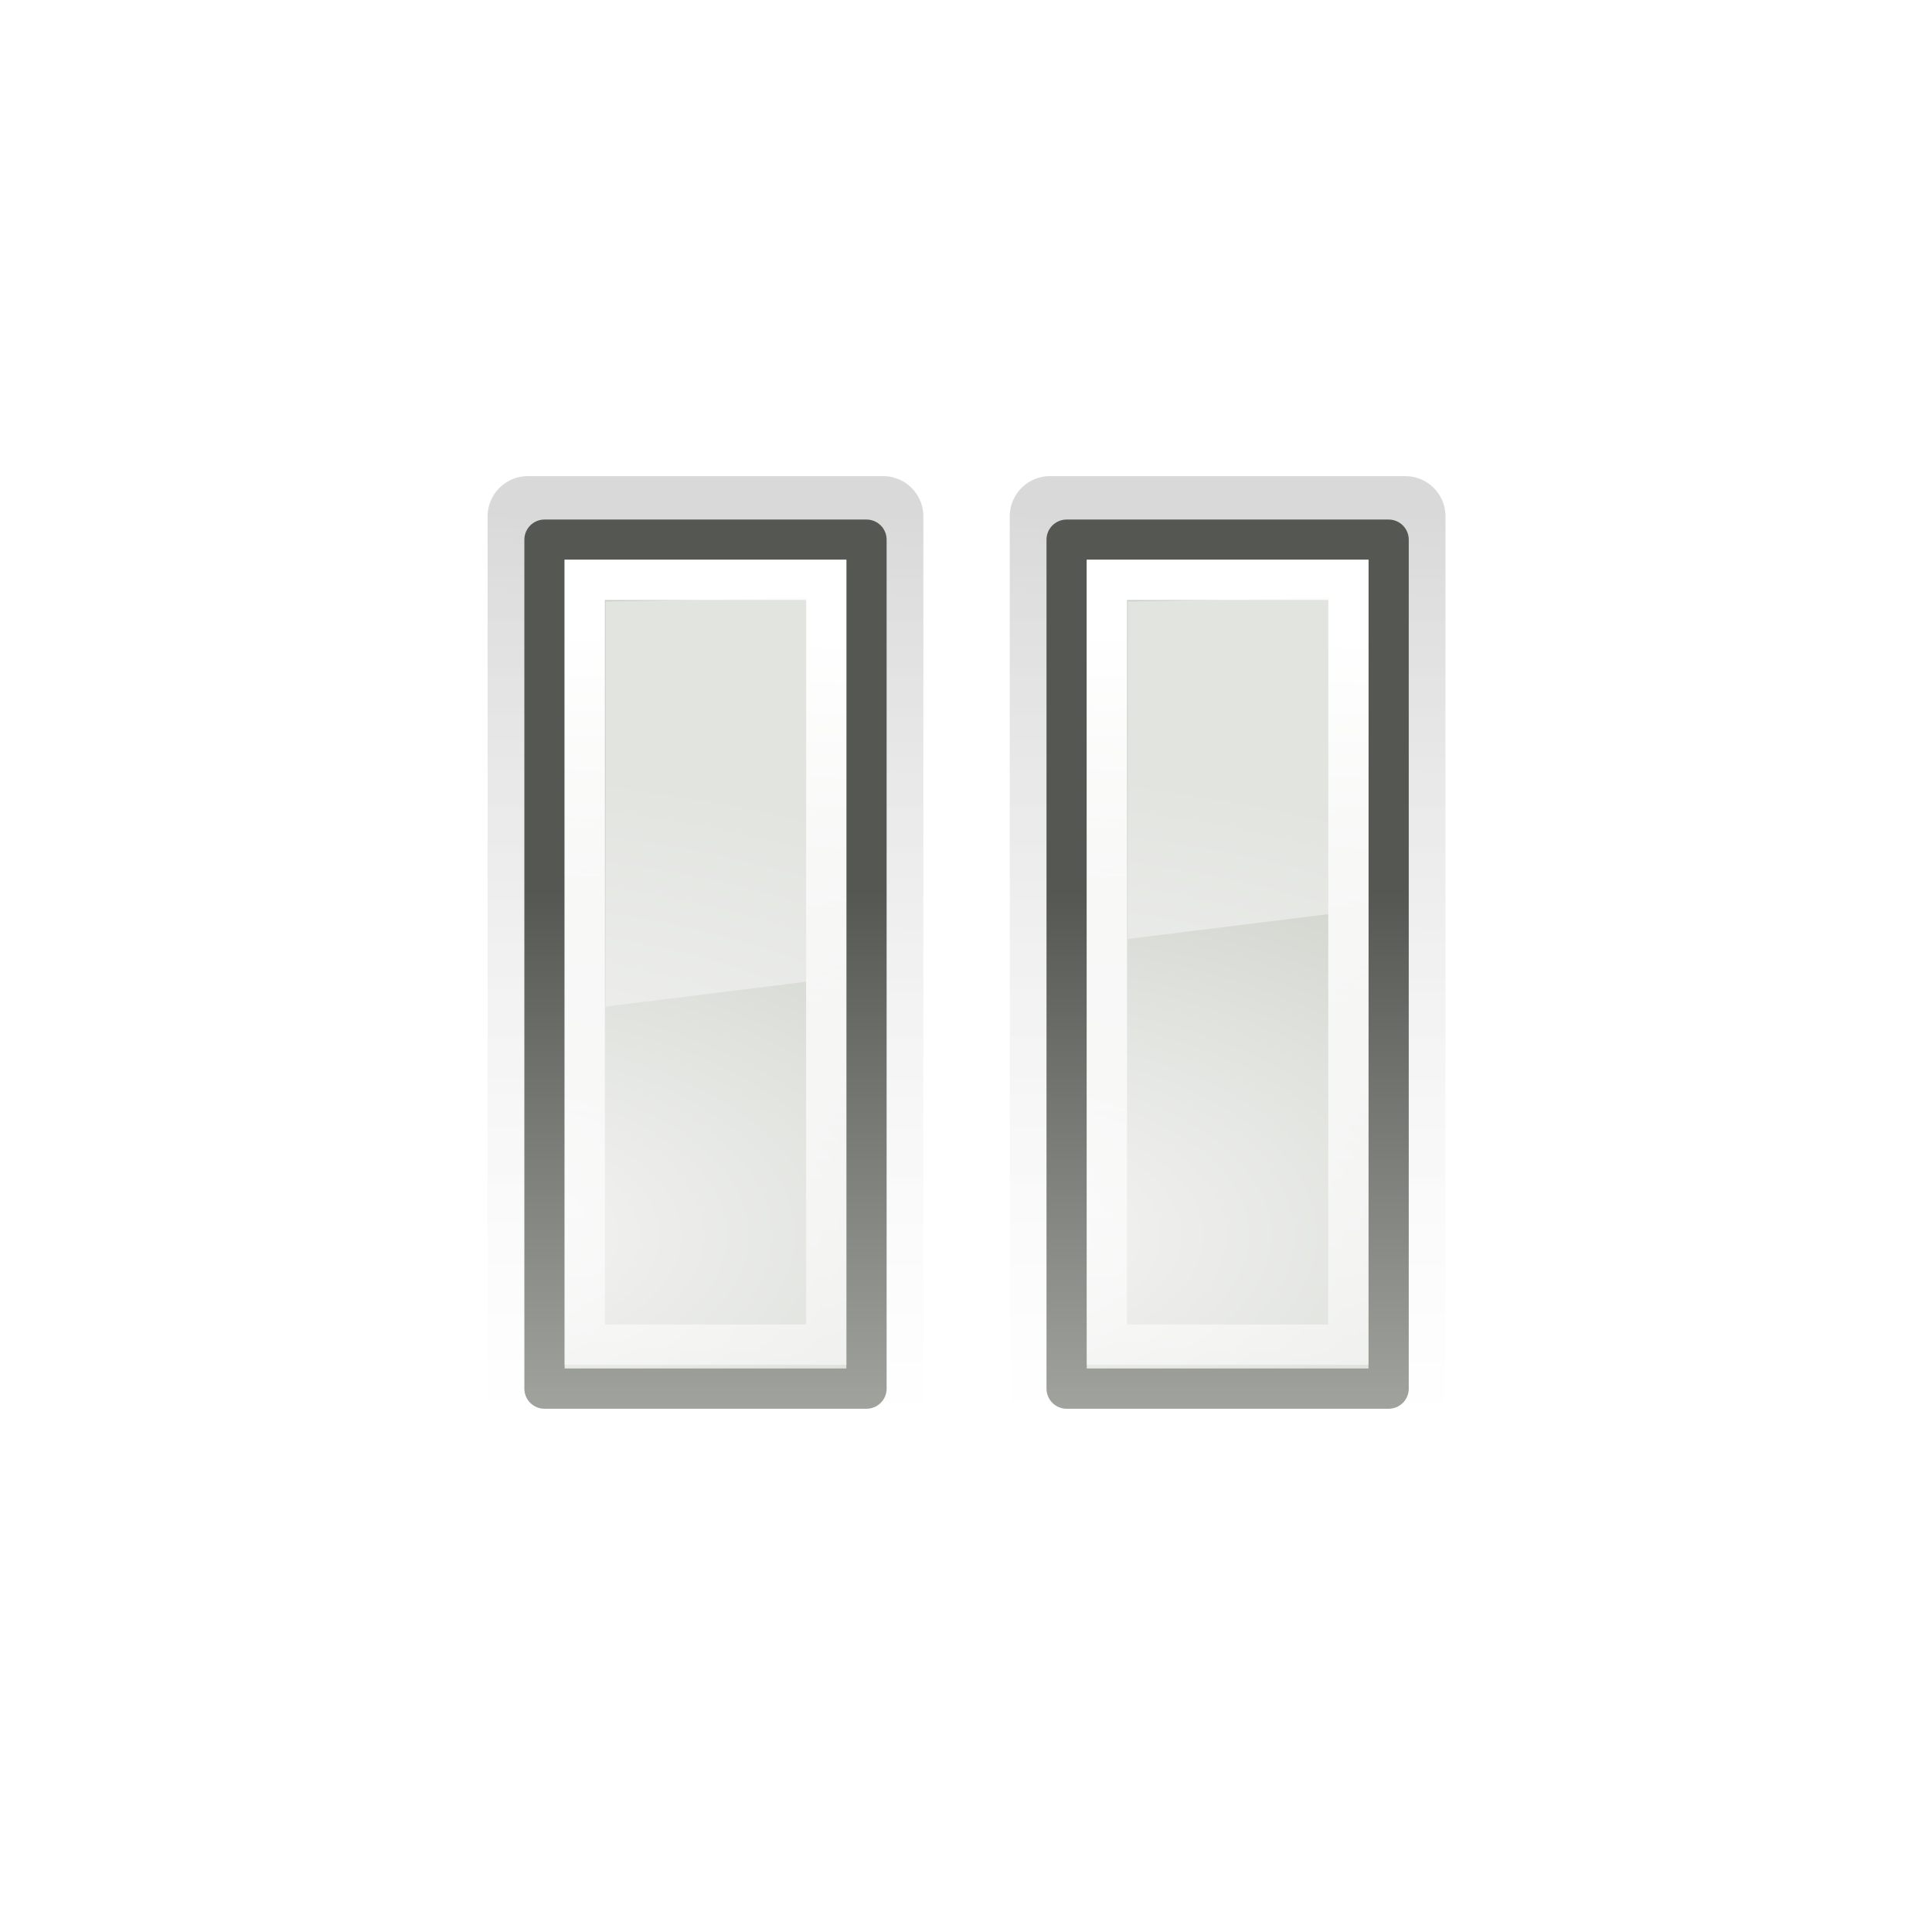
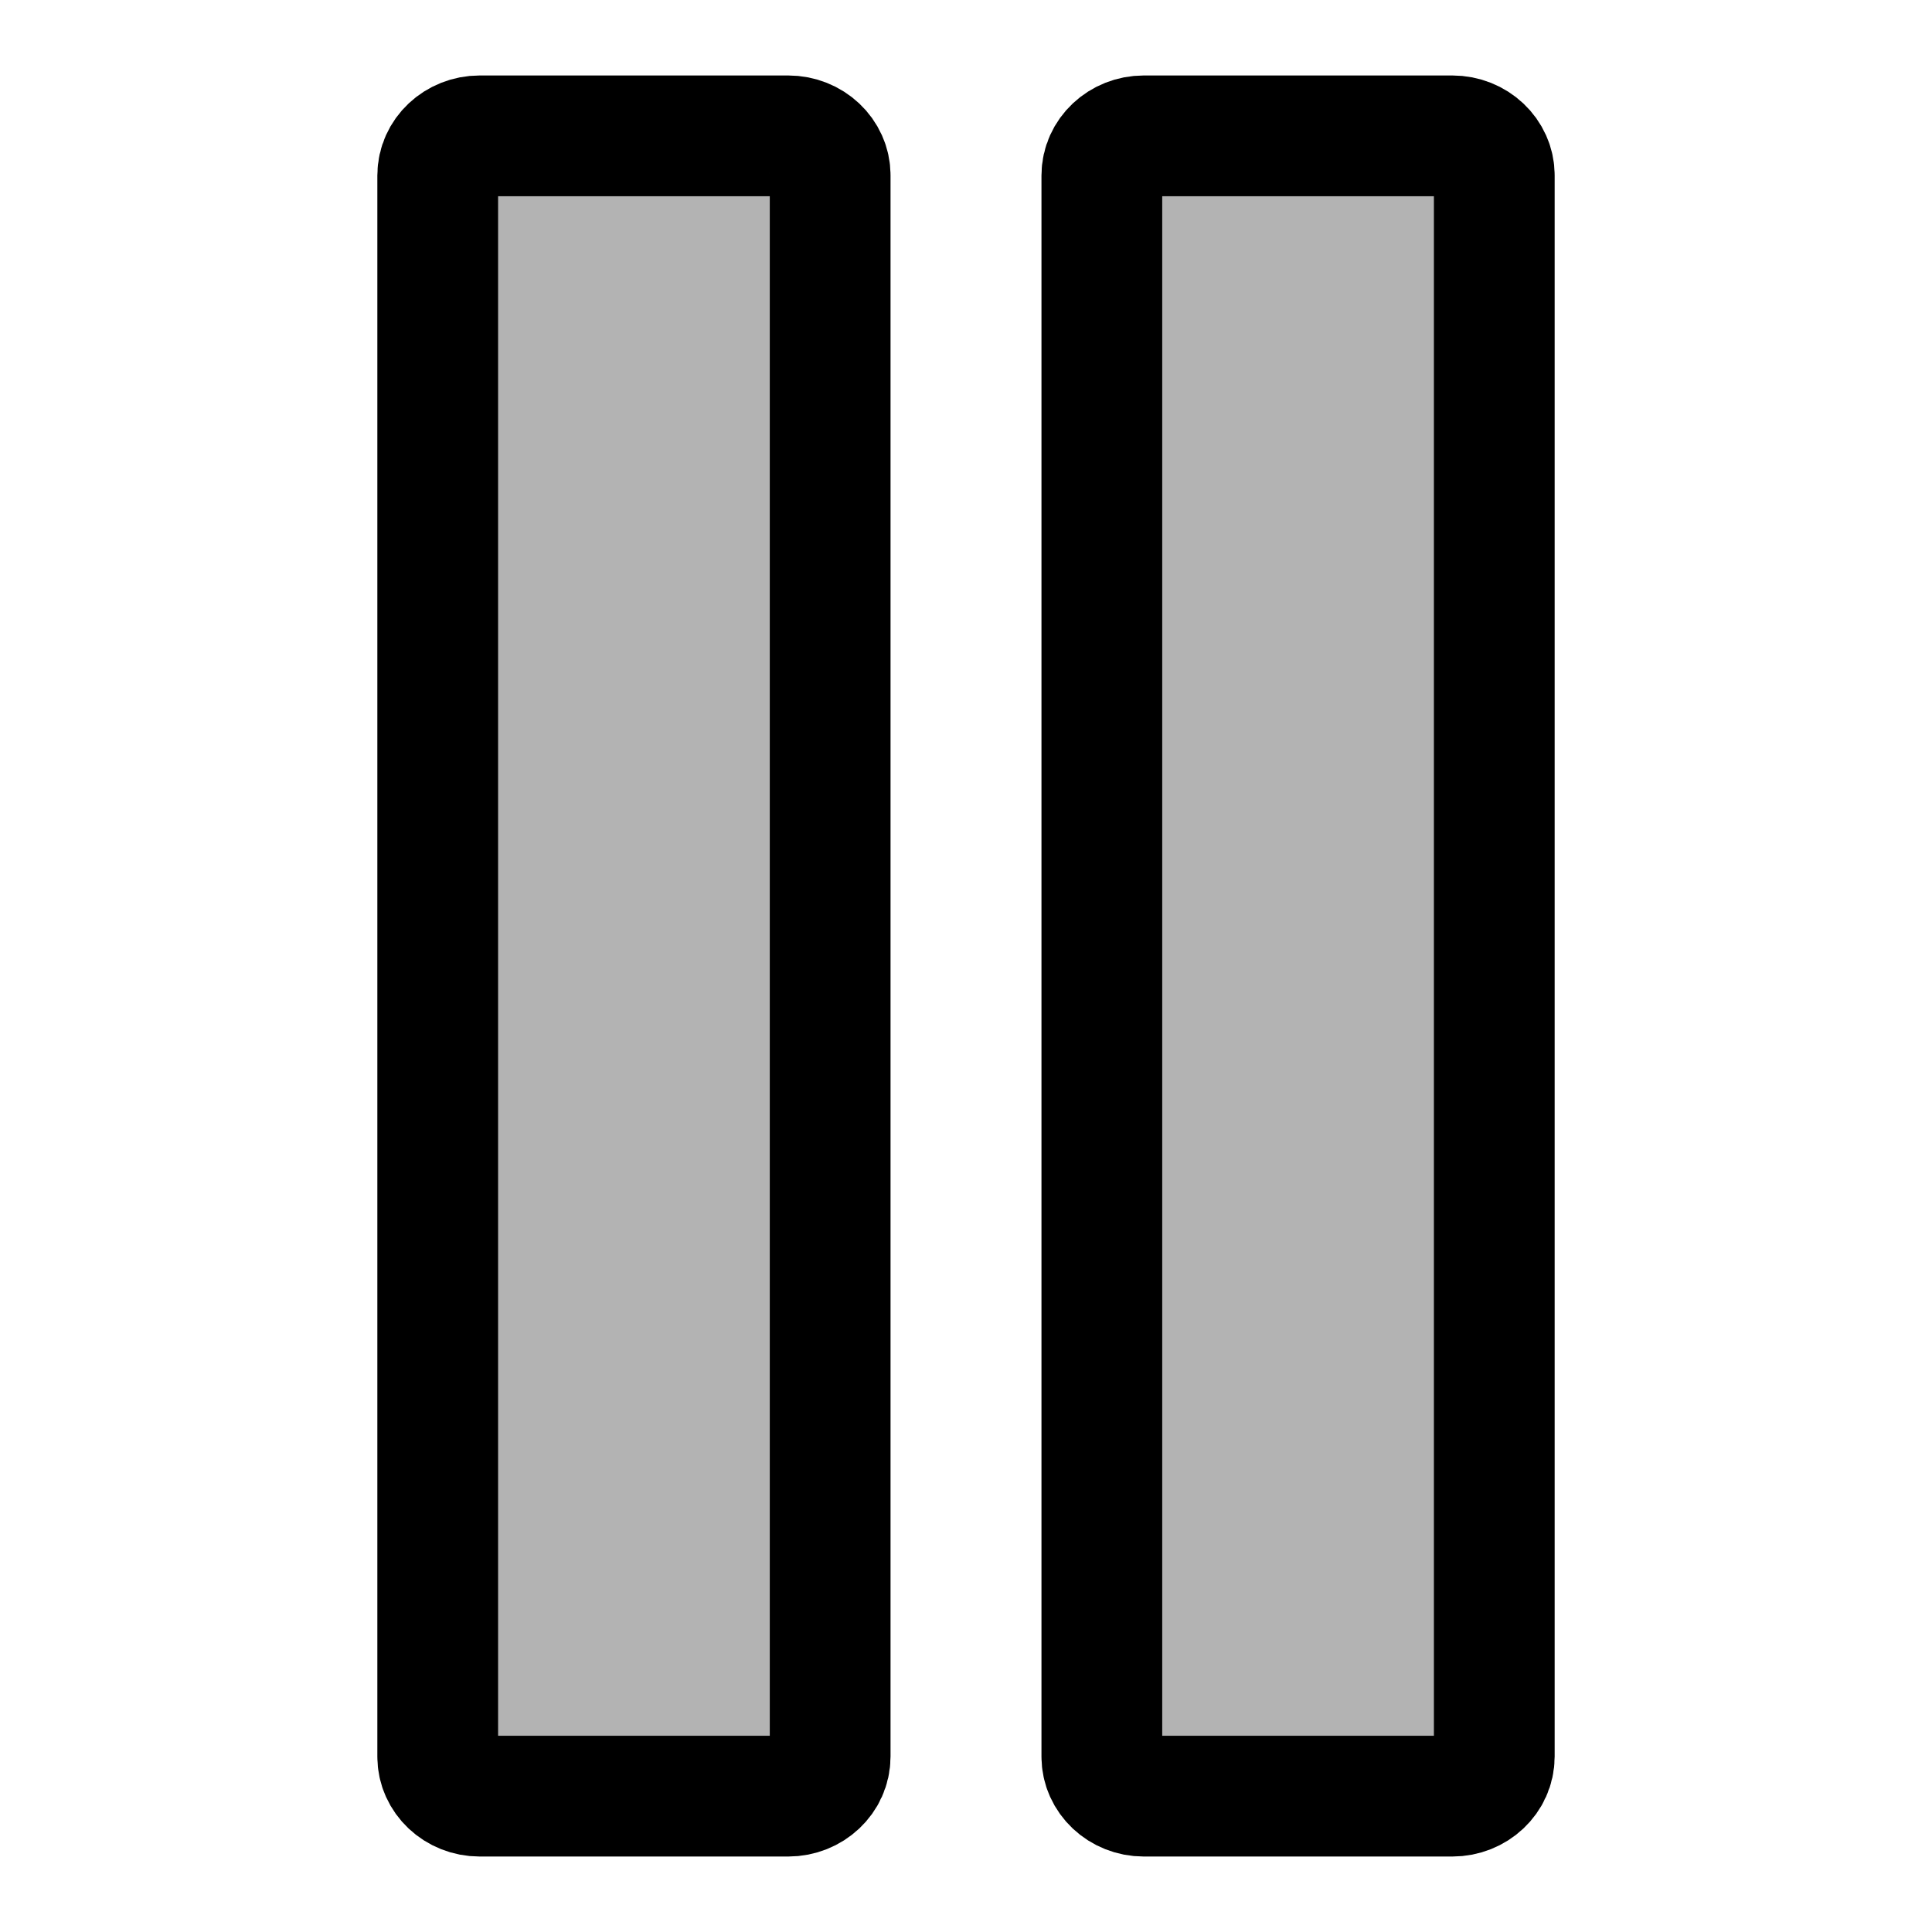
- <svg xmlns="http://www.w3.org/2000/svg" xmlns:xlink="http://www.w3.org/1999/xlink" width="48px" height="48px" id="svg1307">
-   <defs id="defs1309">
-     <linearGradient id="linearGradient2817">
-       <stop style="stop-color:#000000;stop-opacity:1;" offset="0" id="stop2819" />
-       <stop style="stop-color:#ffffff;stop-opacity:0.485;" offset="1" id="stop2821" />
-     </linearGradient>
-     <linearGradient id="linearGradient2584">
-       <stop style="stop-color:#000000;stop-opacity:1;" offset="0" id="stop2586" />
-       <stop style="stop-color:#ffffff;stop-opacity:0;" offset="1" id="stop2588" />
-     </linearGradient>
-     <linearGradient id="linearGradient2697">
-       <stop id="stop2699" offset="0" style="stop-color:#babdb6" />
-       <stop id="stop2701" offset="1" style="stop-color:#555753" />
-     </linearGradient>
-     <linearGradient id="linearGradient2679">
-       <stop id="stop2681" offset="0" style="stop-color:#f7f7f7;stop-opacity:1" />
-       <stop id="stop2683" offset="1" style="stop-color:#ccd0c7;stop-opacity:1" />
-     </linearGradient>
-     <linearGradient id="linearGradient3081">
-       <stop style="stop-color:#ffffff;stop-opacity:1;" offset="0" id="stop3083" />
-       <stop style="stop-color:#ffffff;stop-opacity:0;" offset="1" id="stop3085" />
-     </linearGradient>
-     <linearGradient id="linearGradient8662">
-       <stop style="stop-color:#000000;stop-opacity:1;" offset="0" id="stop8664" />
-       <stop style="stop-color:#000000;stop-opacity:0;" offset="1" id="stop8666" />
-     </linearGradient>
-     <radialGradient xlink:href="#linearGradient2679" id="radialGradient2112" gradientUnits="userSpaceOnUse" gradientTransform="matrix(3.562309e-6,-1.07205,1.992104,-1.250658e-6,-42.61165,283.7891)" cx="169.772" cy="100.201" fx="169.772" fy="100.201" r="11" />
-     <linearGradient xlink:href="#linearGradient2697" id="linearGradient2122" gradientUnits="userSpaceOnUse" gradientTransform="translate(-12,0)" x1="169" y1="110.338" x2="169" y2="93.205" />
-     <linearGradient xlink:href="#linearGradient3081" id="linearGradient2124" gradientUnits="userSpaceOnUse" gradientTransform="translate(133,70.99999)" x1="15.09" y1="15.292" x2="14" y2="52.511" />
-     <radialGradient xlink:href="#linearGradient8662" id="radialGradient2137" gradientUnits="userSpaceOnUse" gradientTransform="matrix(1,0,0,0.536723,4.473733e-13,16.87306)" cx="24.837" cy="36.421" fx="24.837" fy="36.421" r="15.645" />
-     <radialGradient xlink:href="#linearGradient8662" id="radialGradient2139" gradientUnits="userSpaceOnUse" gradientTransform="matrix(1,0,0,0.536723,-1.416456e-12,16.87306)" cx="24.837" cy="36.421" fx="24.837" fy="36.421" r="15.645" />
-     <radialGradient xlink:href="#linearGradient8662" id="radialGradient2725" gradientUnits="userSpaceOnUse" gradientTransform="matrix(1,0,0,0.536723,4.526469e-13,16.87306)" cx="24.837" cy="36.421" fx="24.837" fy="36.421" r="15.645" />
-     <radialGradient xlink:href="#linearGradient8662" id="radialGradient2727" gradientUnits="userSpaceOnUse" gradientTransform="matrix(1,0,0,0.536723,-1.432388e-12,16.87306)" cx="24.837" cy="36.421" fx="24.837" fy="36.421" r="15.645" />
-     <radialGradient xlink:href="#linearGradient2679" id="radialGradient2729" gradientUnits="userSpaceOnUse" gradientTransform="matrix(3.562309e-6,-1.07205,1.992104,-1.250658e-6,-42.61165,283.7891)" cx="169.772" cy="100.201" fx="169.772" fy="100.201" r="11" />
-     <linearGradient xlink:href="#linearGradient2697" id="linearGradient2731" gradientUnits="userSpaceOnUse" gradientTransform="translate(-12,0)" x1="169" y1="110.338" x2="169" y2="93.205" />
-     <linearGradient xlink:href="#linearGradient3081" id="linearGradient2733" gradientUnits="userSpaceOnUse" gradientTransform="translate(133,70.99999)" x1="15.09" y1="15.292" x2="14" y2="52.511" />
-     <radialGradient xlink:href="#linearGradient8662" id="radialGradient2745" gradientUnits="userSpaceOnUse" gradientTransform="matrix(1,0,0,0.536723,4.579205e-13,16.87306)" cx="24.837" cy="36.421" fx="24.837" fy="36.421" r="15.645" />
-     <radialGradient xlink:href="#linearGradient8662" id="radialGradient2747" gradientUnits="userSpaceOnUse" gradientTransform="matrix(1,0,0,0.536723,-1.44832e-12,16.87306)" cx="24.837" cy="36.421" fx="24.837" fy="36.421" r="15.645" />
-     <radialGradient xlink:href="#linearGradient2679" id="radialGradient2749" gradientUnits="userSpaceOnUse" gradientTransform="matrix(3.562309e-6,-1.07205,1.992104,-1.250658e-6,-42.61165,283.7891)" cx="169.772" cy="100.201" fx="169.772" fy="100.201" r="11" />
-     <linearGradient xlink:href="#linearGradient2697" id="linearGradient2751" gradientUnits="userSpaceOnUse" gradientTransform="translate(-12,0)" x1="169" y1="110.338" x2="169" y2="93.205" />
-     <linearGradient xlink:href="#linearGradient3081" id="linearGradient2753" gradientUnits="userSpaceOnUse" gradientTransform="translate(133,70.99999)" x1="15.09" y1="15.292" x2="14" y2="52.511" />
-     <radialGradient xlink:href="#linearGradient2679" id="radialGradient2791" gradientUnits="userSpaceOnUse" gradientTransform="matrix(3.562309e-6,-1.07205,1.992104,-1.250658e-6,-42.61165,283.7891)" cx="169.772" cy="100.201" fx="169.772" fy="100.201" r="11" />
-     <linearGradient xlink:href="#linearGradient2697" id="linearGradient2793" gradientUnits="userSpaceOnUse" gradientTransform="translate(-12,0)" x1="169" y1="110.338" x2="169" y2="93.205" />
-     <linearGradient xlink:href="#linearGradient2697" id="linearGradient2795" gradientUnits="userSpaceOnUse" gradientTransform="translate(-12,0)" x1="169" y1="110.338" x2="169" y2="93.205" />
-     <linearGradient xlink:href="#linearGradient3081" id="linearGradient2797" gradientUnits="userSpaceOnUse" gradientTransform="translate(133,70.99999)" x1="15.09" y1="15.292" x2="14" y2="52.511" />
-     <linearGradient xlink:href="#linearGradient3081" id="linearGradient2800" gradientUnits="userSpaceOnUse" gradientTransform="translate(-4e-4,-9.426e-2)" x1="15.09" y1="15.292" x2="14" y2="52.511" />
-     <linearGradient xlink:href="#linearGradient2697" id="linearGradient2803" gradientUnits="userSpaceOnUse" gradientTransform="matrix(1,0,0,1.004384,-145.0004,-71.4625)" x1="169" y1="110.338" x2="169" y2="93.205" />
-     <linearGradient xlink:href="#linearGradient2697" id="linearGradient2806" gradientUnits="userSpaceOnUse" gradientTransform="translate(-145.0004,-97.0943)" x1="169" y1="110.338" x2="169" y2="93.205" />
-     <radialGradient xlink:href="#linearGradient2679" id="radialGradient2809" gradientUnits="userSpaceOnUse" gradientTransform="matrix(3.562309e-6,-1.07205,1.992104,-1.250658e-6,-175.6121,212.6949)" cx="169.772" cy="100.201" fx="169.772" fy="100.201" r="11" />
-     <linearGradient xlink:href="#linearGradient2817" id="linearGradient2823" gradientUnits="userSpaceOnUse" gradientTransform="matrix(1.103262,0,0,1.054917,-163.1228,-76.31138)" x1="174.834" y1="84.263" x2="174.745" y2="105.491" />
-     <linearGradient xlink:href="#linearGradient3081" id="linearGradient2825" gradientUnits="userSpaceOnUse" gradientTransform="translate(-4e-4,-26.09426)" x1="15.09" y1="15.292" x2="14" y2="52.511" />
-     <radialGradient xlink:href="#linearGradient2679" id="radialGradient2831" gradientUnits="userSpaceOnUse" gradientTransform="matrix(3.562309e-6,-1.07205,1.992104,-1.250658e-6,-175.6121,186.6949)" cx="169.772" cy="100.201" fx="169.772" fy="100.201" r="11" />
-     <linearGradient xlink:href="#linearGradient2817" id="linearGradient2858" gradientUnits="userSpaceOnUse" gradientTransform="matrix(1.103262,0,0,1.054917,-163.1228,-76.31138)" x1="174.834" y1="84.263" x2="174.745" y2="105.491" />
-     <radialGradient xlink:href="#linearGradient2679" id="radialGradient2860" gradientUnits="userSpaceOnUse" gradientTransform="matrix(3.562309e-6,-1.07205,1.992104,-1.250658e-6,-175.6121,212.6949)" cx="169.772" cy="100.201" fx="169.772" fy="100.201" r="11" />
-     <linearGradient xlink:href="#linearGradient2697" id="linearGradient2862" gradientUnits="userSpaceOnUse" gradientTransform="matrix(1,0,0,1.004384,-145.0004,-71.4625)" x1="169" y1="110.338" x2="169" y2="93.205" />
-     <linearGradient xlink:href="#linearGradient3081" id="linearGradient2864" gradientUnits="userSpaceOnUse" gradientTransform="translate(-4e-4,-9.426e-2)" x1="15.09" y1="15.292" x2="14" y2="52.511" />
-   </defs>
-   <g id="layer1" style="display:inline">
-     <g id="g2837">
-       <path id="path2815" d="M 26.087,12.829 L 26.087,34.982 L 34.913,34.982 L 34.913,12.829 L 26.087,12.829 z " style="opacity:0.15;color:#000000;fill:none;fill-opacity:1;fill-rule:evenodd;stroke:url(#linearGradient2823);stroke-width:2;stroke-linecap:square;stroke-linejoin:round;marker:none;marker-start:none;marker-mid:none;marker-end:none;stroke-miterlimit:4;stroke-dasharray:none;stroke-dashoffset:0;stroke-opacity:1;visibility:visible;display:inline;overflow:visible" />
-       <path id="path2827" d="M 26.5,13.406 L 26.5,34.406 L 34.5,34.406 L 34.5,13.406 L 26.5,13.406 z " style="color:#000000;fill:url(#radialGradient2809);fill-opacity:1;fill-rule:evenodd;stroke:none;stroke-width:1;stroke-linecap:square;stroke-linejoin:miter;marker:none;marker-start:none;marker-mid:none;marker-end:none;stroke-miterlimit:4;stroke-dasharray:none;stroke-dashoffset:0;stroke-opacity:1;visibility:visible;display:inline;overflow:visible" />
-       <path style="color:#000000;fill:none;fill-opacity:1;fill-rule:evenodd;stroke:url(#linearGradient2803);stroke-width:1;stroke-linecap:square;stroke-linejoin:round;marker:none;marker-start:none;marker-mid:none;marker-end:none;stroke-miterlimit:4;stroke-dasharray:none;stroke-dashoffset:0;stroke-opacity:1;visibility:visible;display:inline;overflow:visible" d="M 26.5,13.408 L 26.5,34.5 L 34.5,34.5 L 34.5,13.408 L 26.5,13.408 z " id="path2762" />
-       <path id="path2811" d="M 27.5,14.406 L 27.5,33.406 L 33.5,33.406 L 33.5,14.406 L 27.5,14.406 z " style="color:#000000;fill:none;fill-opacity:1;fill-rule:evenodd;stroke:url(#linearGradient2800);stroke-width:1;stroke-linecap:square;stroke-linejoin:miter;marker:none;marker-start:none;marker-mid:none;marker-end:none;stroke-miterlimit:4;stroke-dasharray:none;stroke-dashoffset:0;stroke-opacity:1;visibility:visible;display:inline;overflow:visible" />
-       <path id="path2479" d="M 28.019,14.943 L 28.019,23.328 L 33.013,22.71 L 33.013,14.854 L 28.019,14.943 z " style="opacity:0.5;color:#000000;fill:#f7f7f7;fill-opacity:1;fill-rule:nonzero;stroke:none;stroke-width:2;stroke-linecap:round;stroke-linejoin:round;marker:none;marker-start:none;marker-mid:none;marker-end:none;stroke-miterlimit:10;stroke-dasharray:none;stroke-dashoffset:0;stroke-opacity:1;visibility:visible;display:block;overflow:visible" />
-     </g>
-     <g id="use2844" transform="translate(-12.97229,0)">
-       <path style="opacity:0.15;color:#000000;fill:none;fill-opacity:1;fill-rule:evenodd;stroke:url(#linearGradient2858);stroke-width:2;stroke-linecap:square;stroke-linejoin:round;marker:none;marker-start:none;marker-mid:none;marker-end:none;stroke-miterlimit:4;stroke-dasharray:none;stroke-dashoffset:0;stroke-opacity:1;visibility:visible;display:inline;overflow:visible" d="M 26.087,12.829 L 26.087,34.982 L 34.913,34.982 L 34.913,12.829 L 26.087,12.829 z " id="path2848" />
-       <path style="color:#000000;fill:url(#radialGradient2860);fill-opacity:1;fill-rule:evenodd;stroke:none;stroke-width:1;stroke-linecap:square;stroke-linejoin:miter;marker:none;marker-start:none;marker-mid:none;marker-end:none;stroke-miterlimit:4;stroke-dasharray:none;stroke-dashoffset:0;stroke-opacity:1;visibility:visible;display:inline;overflow:visible" d="M 26.5,13.406 L 26.5,34.406 L 34.5,34.406 L 34.5,13.406 L 26.5,13.406 z " id="path2850" />
-       <path id="path2852" d="M 26.5,13.408 L 26.5,34.5 L 34.5,34.5 L 34.5,13.408 L 26.5,13.408 z " style="color:#000000;fill:none;fill-opacity:1;fill-rule:evenodd;stroke:url(#linearGradient2862);stroke-width:1;stroke-linecap:square;stroke-linejoin:round;marker:none;marker-start:none;marker-mid:none;marker-end:none;stroke-miterlimit:4;stroke-dasharray:none;stroke-dashoffset:0;stroke-opacity:1;visibility:visible;display:inline;overflow:visible" />
-       <path style="color:#000000;fill:none;fill-opacity:1;fill-rule:evenodd;stroke:url(#linearGradient2864);stroke-width:1;stroke-linecap:square;stroke-linejoin:miter;marker:none;marker-start:none;marker-mid:none;marker-end:none;stroke-miterlimit:4;stroke-dasharray:none;stroke-dashoffset:0;stroke-opacity:1;visibility:visible;display:inline;overflow:visible" d="M 27.5,14.406 L 27.5,33.406 L 33.5,33.406 L 33.5,14.406 L 27.5,14.406 z " id="path2854" />
-       <path style="opacity:0.5;color:#000000;fill:#f7f7f7;fill-opacity:1;fill-rule:nonzero;stroke:none;stroke-width:2;stroke-linecap:round;stroke-linejoin:round;marker:none;marker-start:none;marker-mid:none;marker-end:none;stroke-miterlimit:10;stroke-dasharray:none;stroke-dashoffset:0;stroke-opacity:1;visibility:visible;display:block;overflow:visible" d="M 28.019,14.943 L 28.019,25.008 L 33.013,24.389 L 33.013,14.854 L 28.019,14.943 z " id="path2856" />
-     </g>
+ <svg xmlns="http://www.w3.org/2000/svg" width="128px" height="128px" viewBox="0 0 128 128" version="1.1" id="SVGRoot">
+   <defs id="defs1546" />
+   <g id="layer1">
+     <rect style="opacity:1;fill:#b3b3b3;fill-opacity:1;stroke:#000000;stroke-width:8;stroke-linecap:round;stroke-linejoin:round;stroke-miterlimit:4;stroke-dasharray:none;stroke-dashoffset:11.337;stroke-opacity:1" id="rect2278" width="26" height="110" x="-55" y="9" rx="2.782" ry="2.62" transform="scale(-1,1)" />
+     <rect transform="scale(-1,1)" ry="2.62" rx="2.782" y="9" x="-99" height="110" width="26" id="rect2571" style="opacity:1;fill:#b3b3b3;fill-opacity:1;stroke:#000000;stroke-width:8;stroke-linecap:round;stroke-linejoin:round;stroke-miterlimit:4;stroke-dasharray:none;stroke-dashoffset:11.337;stroke-opacity:1" />
  </g>
</svg>
